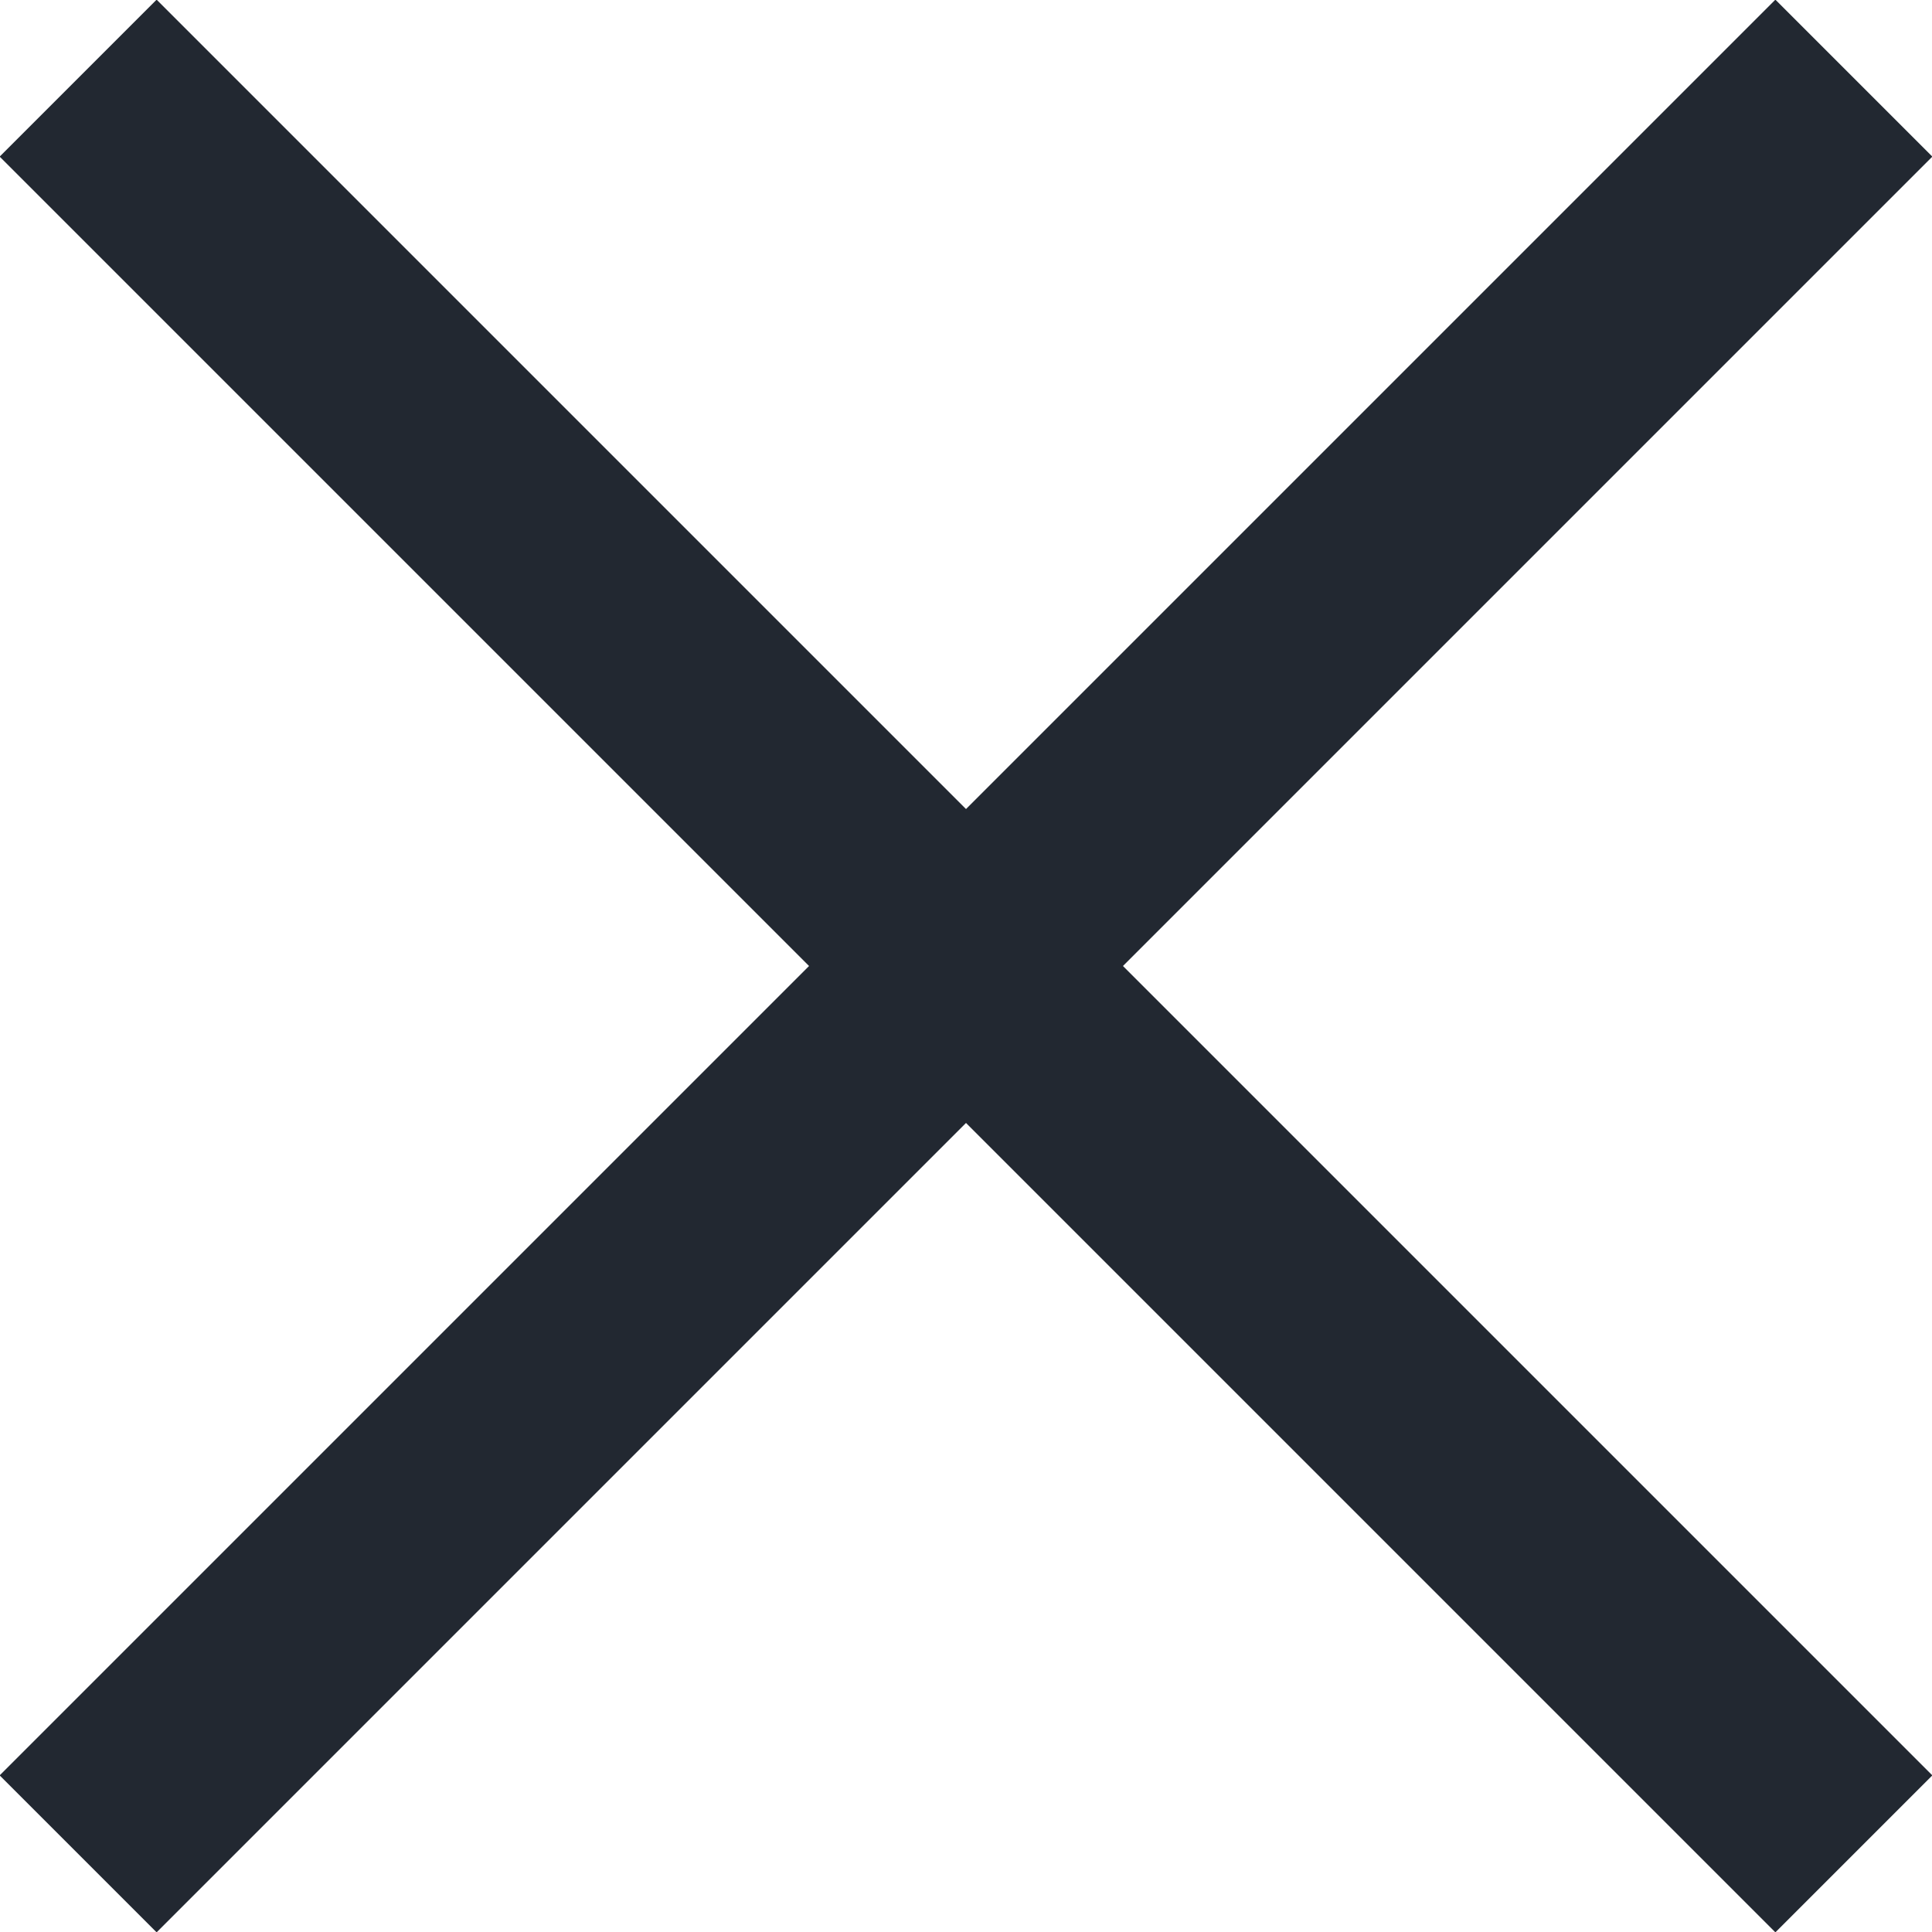
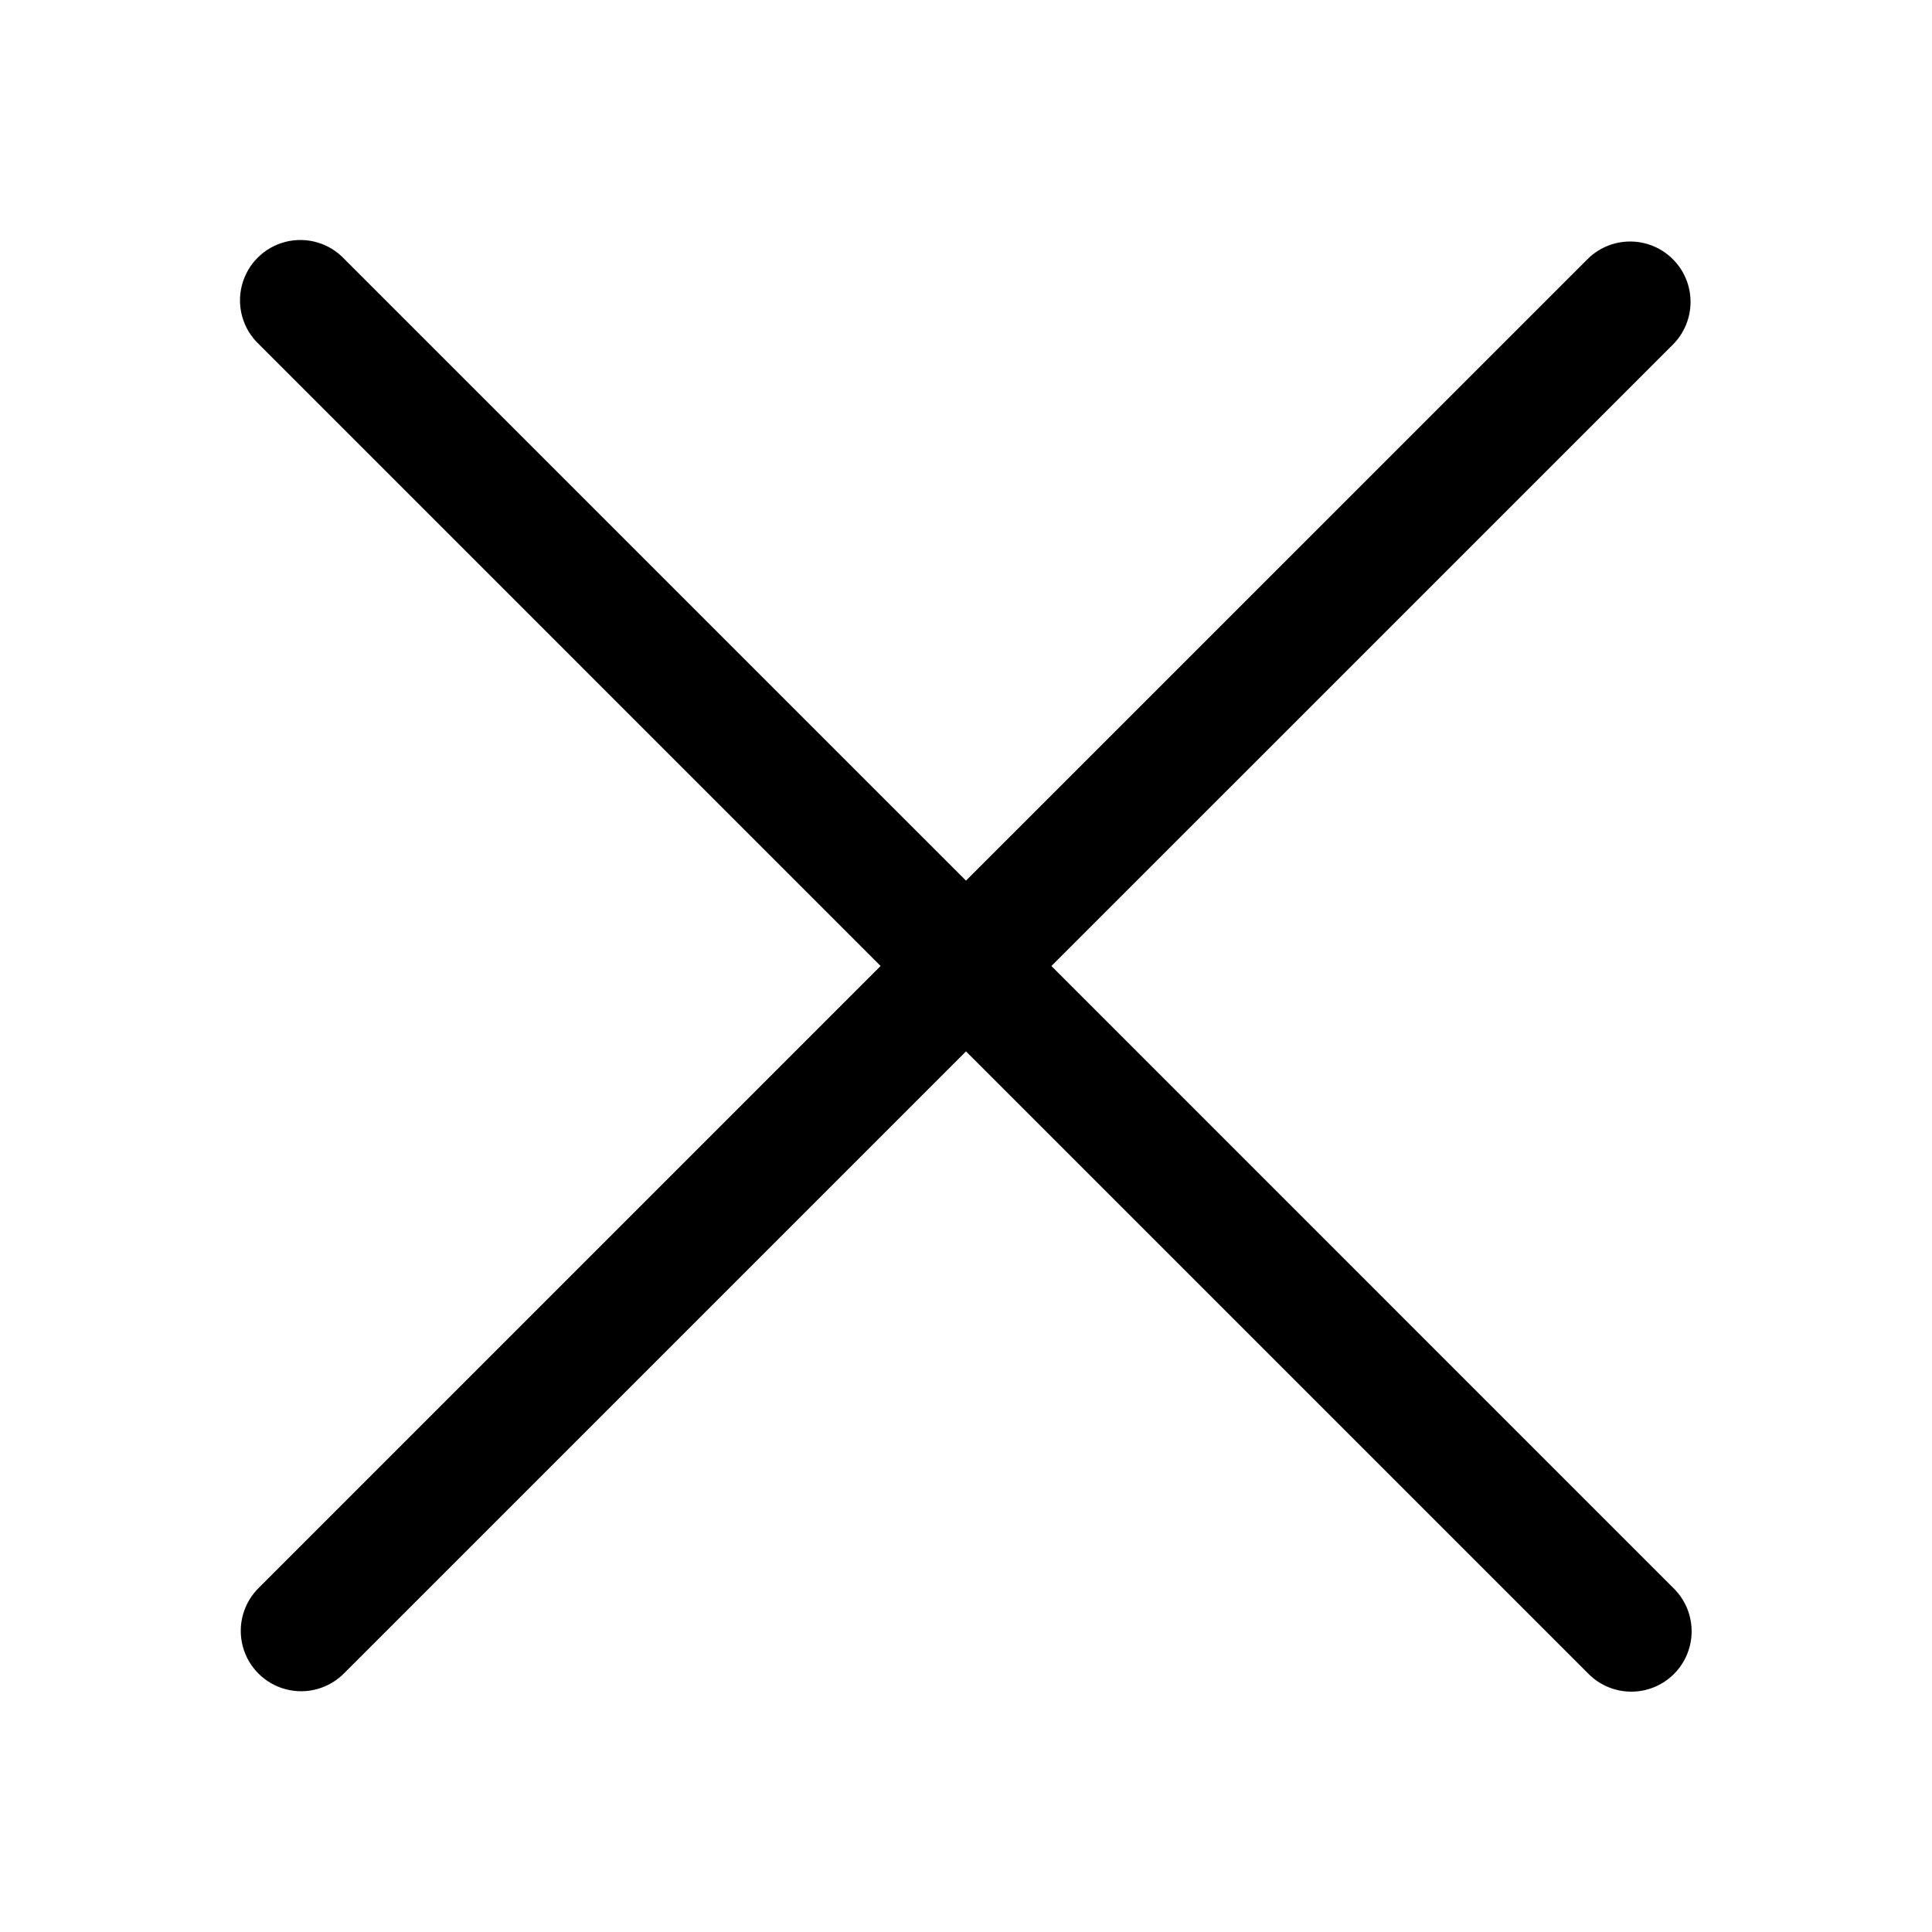
- <svg xmlns="http://www.w3.org/2000/svg" width="10.88" height="10.88" viewBox="0 0 10.88 10.88">
-   <defs>
-     <style>
-       .cls-1 {
-         fill: none;
-         stroke: #222831;
-         stroke-miterlimit: 10;
-         stroke-width: 1.25px;
-       }
-     </style>
-   </defs>
-   <line class="cls-1" x1="0.44" y1="0.44" x2="10.44" y2="10.44" />
-   <line class="cls-1" x1="0.44" y1="10.44" x2="10.44" y2="0.44" />
+ <svg xmlns="http://www.w3.org/2000/svg" width="512" height="512" viewBox="0 0 48 48">
+   <path fill="black" d="M8.56 6.44a1.5 1.5 0 1 0-2.12 2.12L21.878 24L6.439 39.44a1.5 1.5 0 1 0 2.122 2.12L24 26.121L39.439 41.56a1.5 1.5 0 1 0 2.12-2.121L26.122 24l15.44-15.439A1.5 1.5 0 1 0 39.44 6.44L24 21.879z" />
</svg>
